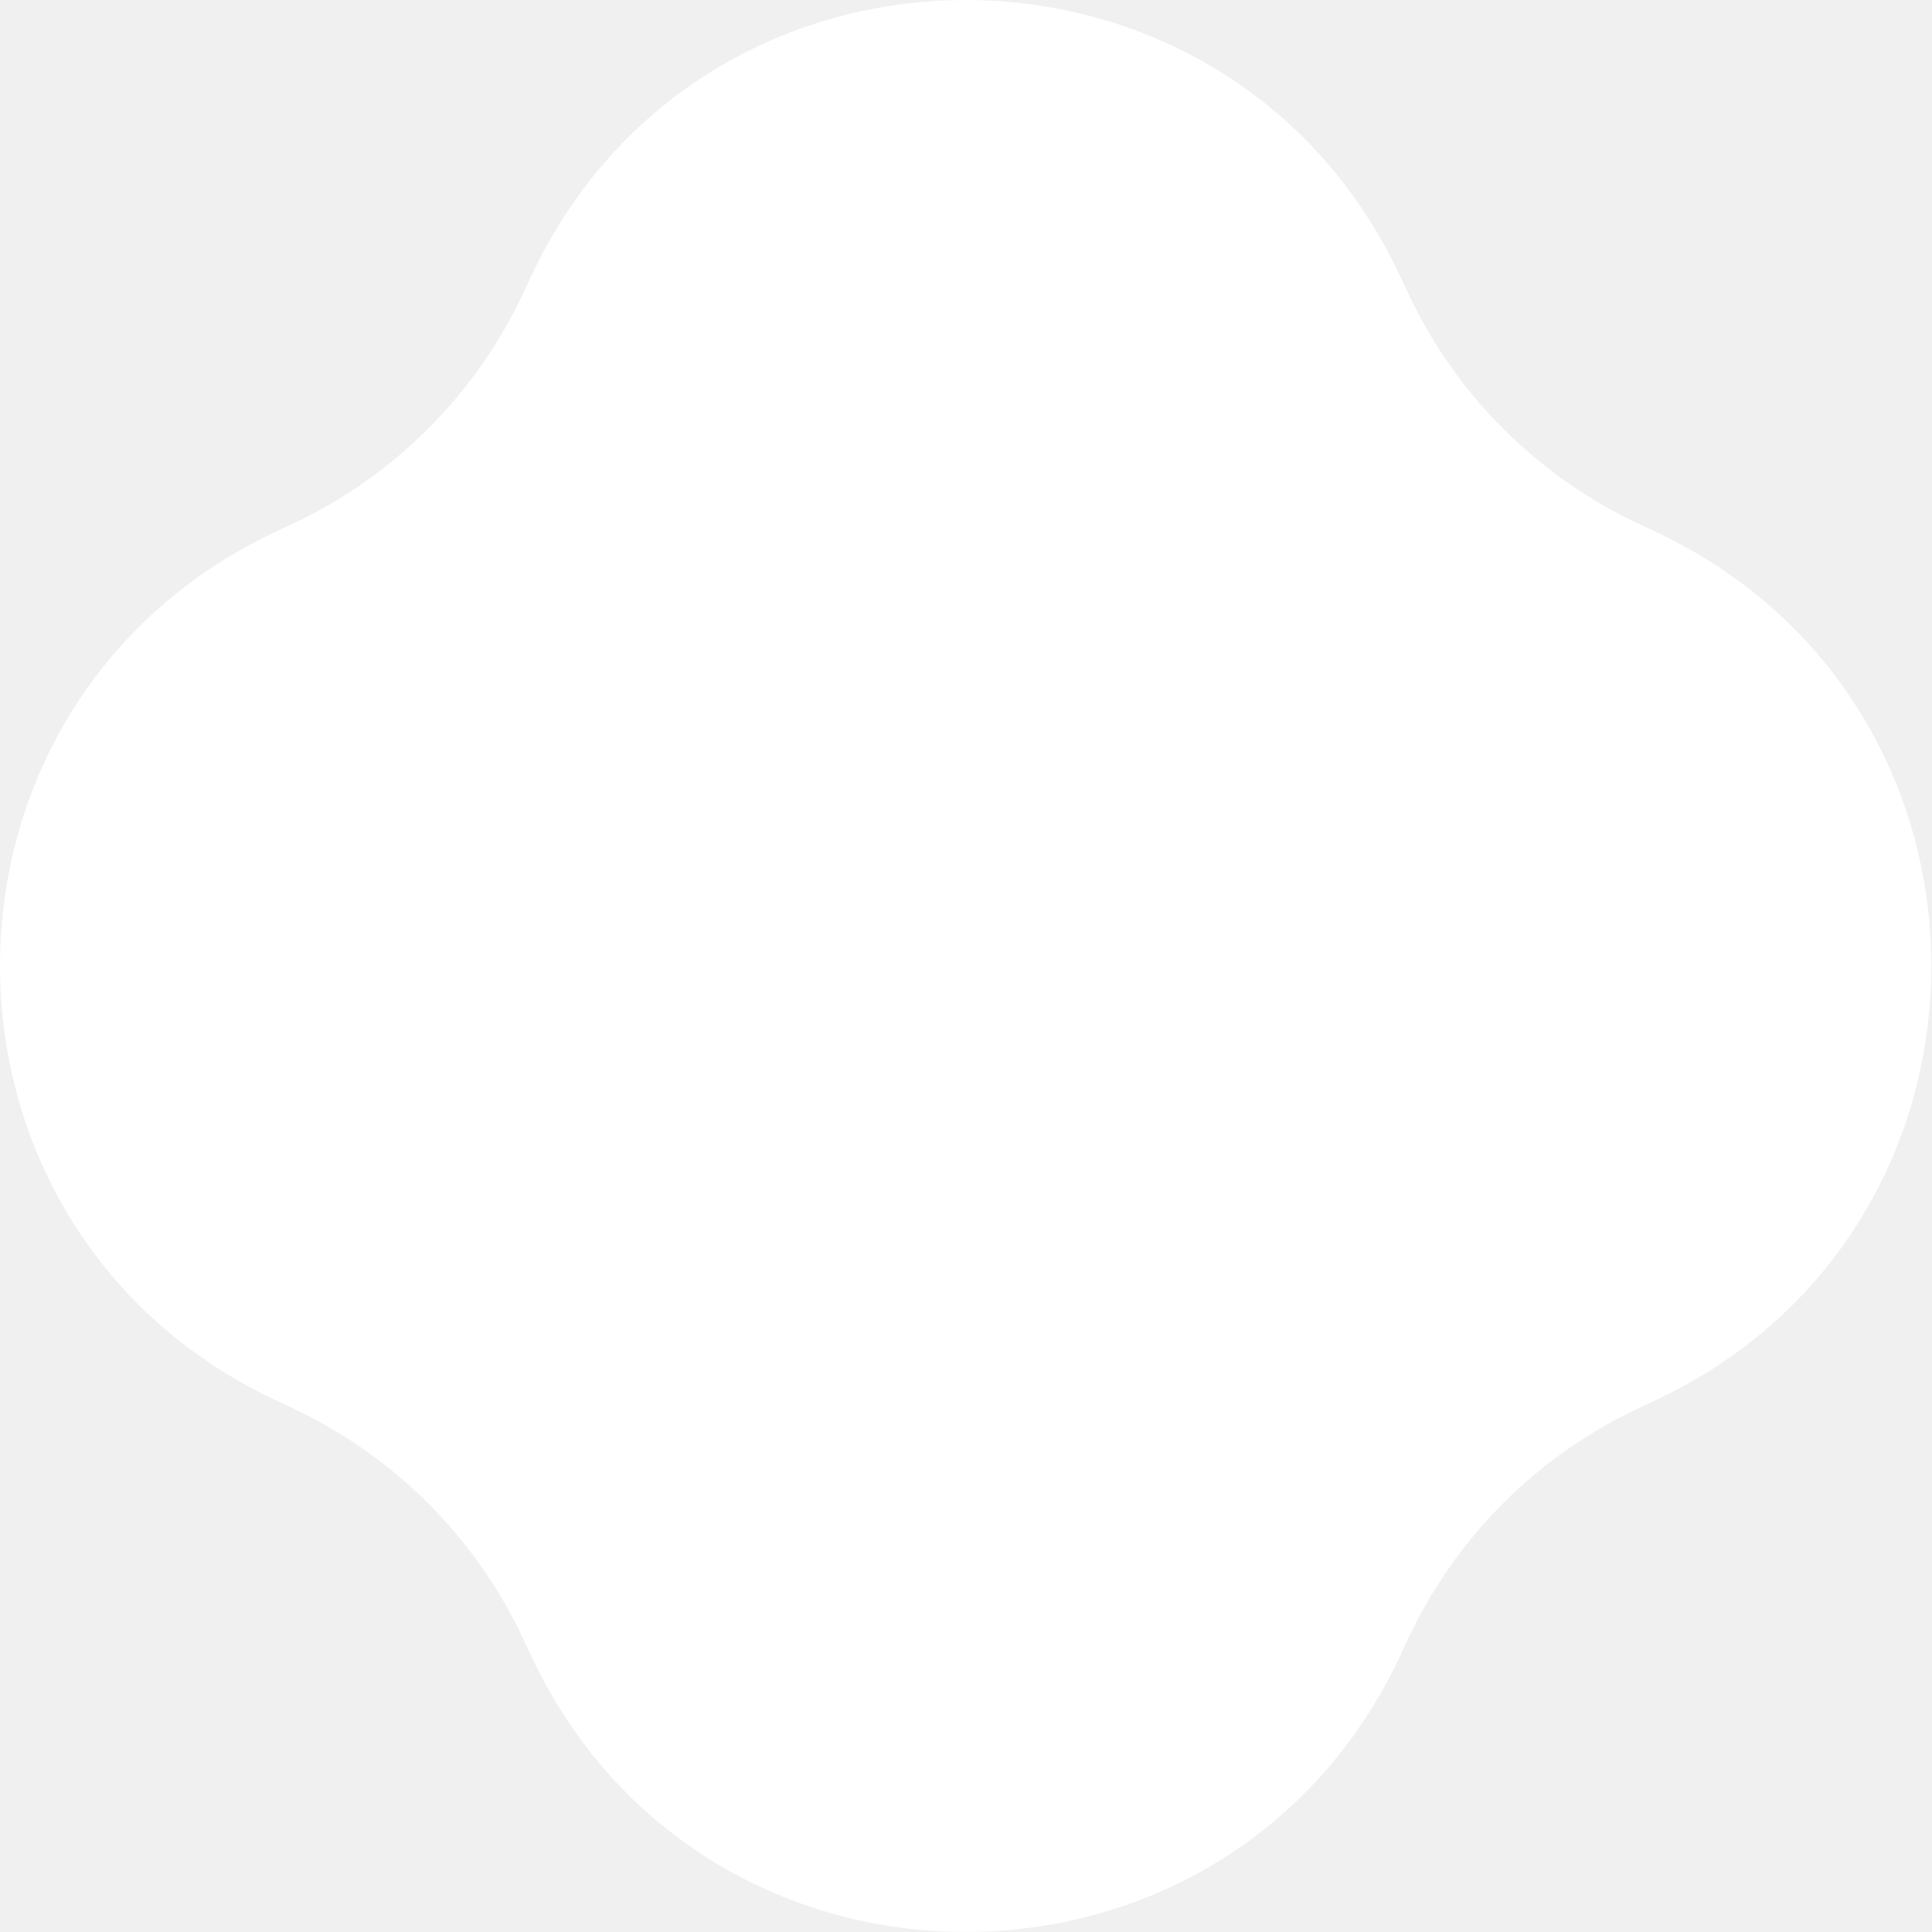
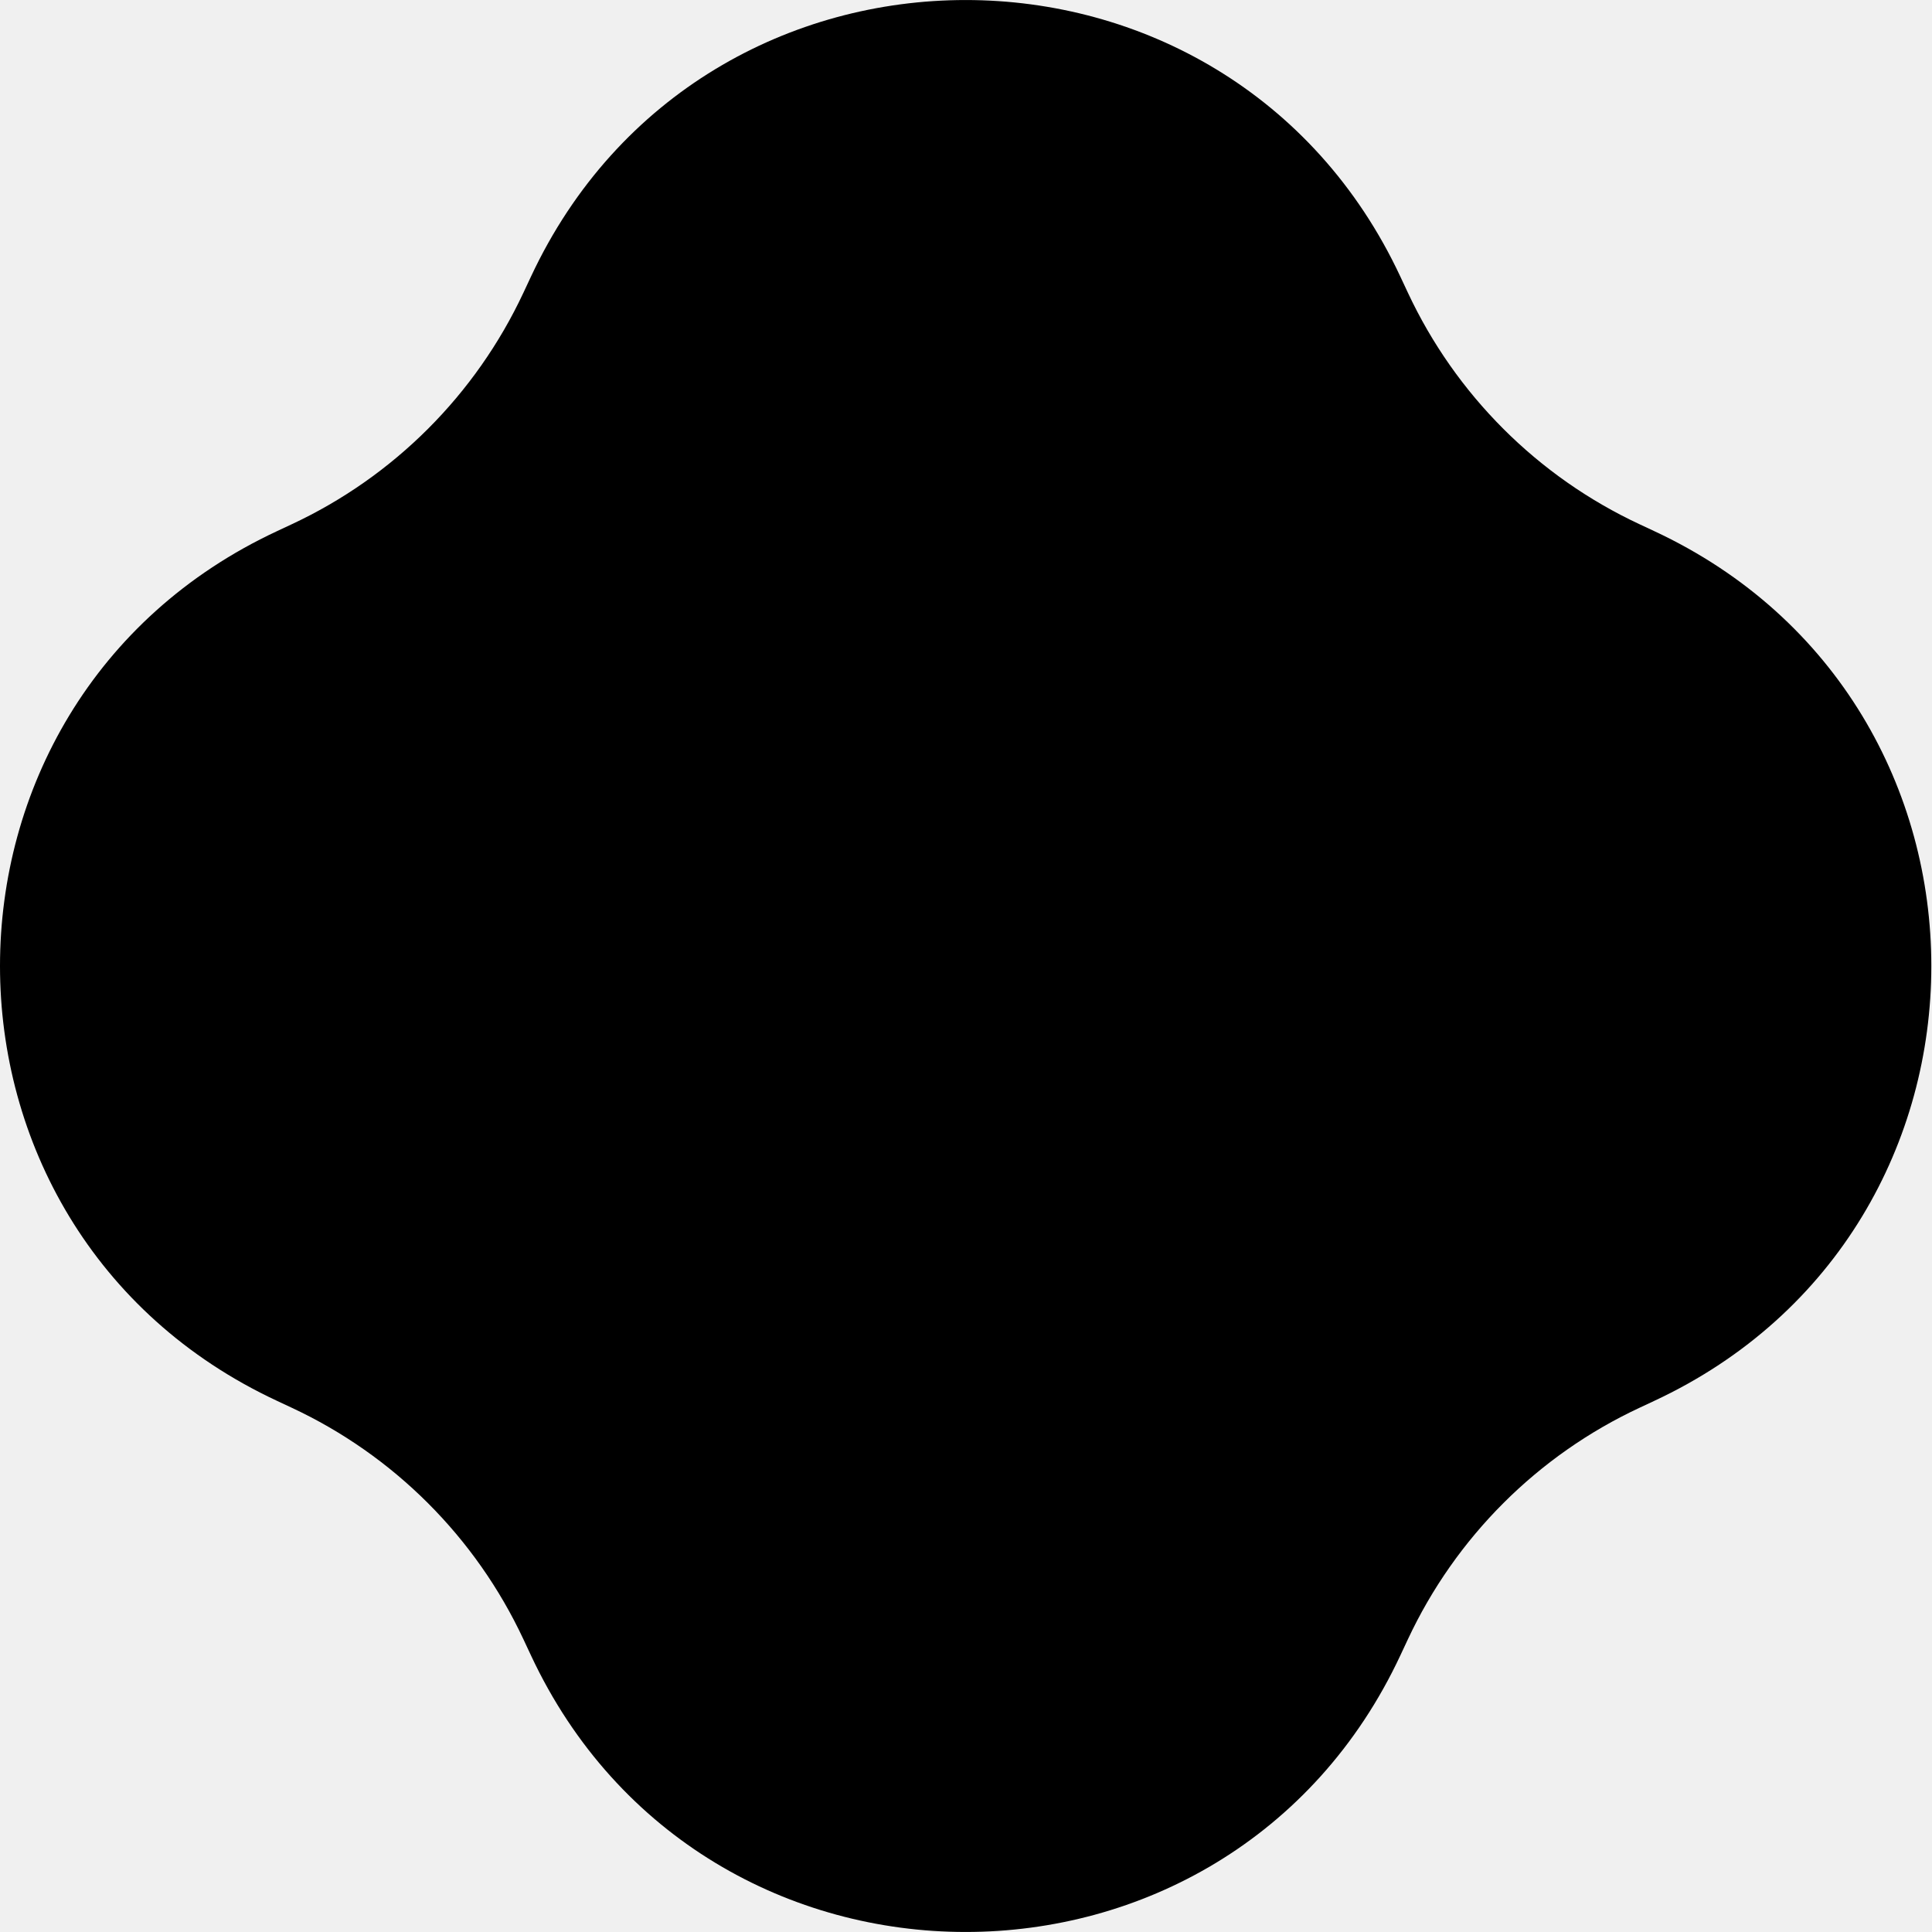
<svg xmlns="http://www.w3.org/2000/svg" width="17" height="17" viewBox="0 0 17 17" fill="none">
-   <path d="M4.672 2.434C6.189 -0.811 10.805 -0.811 12.322 2.434L12.388 2.575C12.807 3.473 13.53 4.195 14.429 4.614L14.555 4.673C17.807 6.188 17.807 10.812 14.555 12.327L14.429 12.386C13.53 12.805 12.807 13.527 12.388 14.425L12.322 14.566C10.805 17.811 6.189 17.811 4.672 14.566L4.606 14.425C4.186 13.527 3.464 12.805 2.565 12.386L2.439 12.327C-0.813 10.812 -0.813 6.188 2.439 4.673L2.565 4.614C3.464 4.195 4.186 3.473 4.606 2.575L4.672 2.434Z" fill="white" />
+   <path d="M4.672 2.434C6.189 -0.811 10.805 -0.811 12.322 2.434L12.388 2.575C12.808 3.473 13.53 4.195 14.429 4.614L14.555 4.673C17.807 6.188 17.807 10.812 14.555 12.327L14.429 12.386C13.53 12.805 12.808 13.527 12.388 14.425L12.322 14.566C10.805 17.811 6.189 17.811 4.672 14.566L4.606 14.425C4.186 13.527 3.464 12.805 2.565 12.386L2.439 12.327C-0.813 10.812 -0.813 6.188 2.439 4.673L2.565 4.614C3.464 4.195 4.186 3.473 4.606 2.575L4.672 2.434Z" fill="black" />
</svg>
